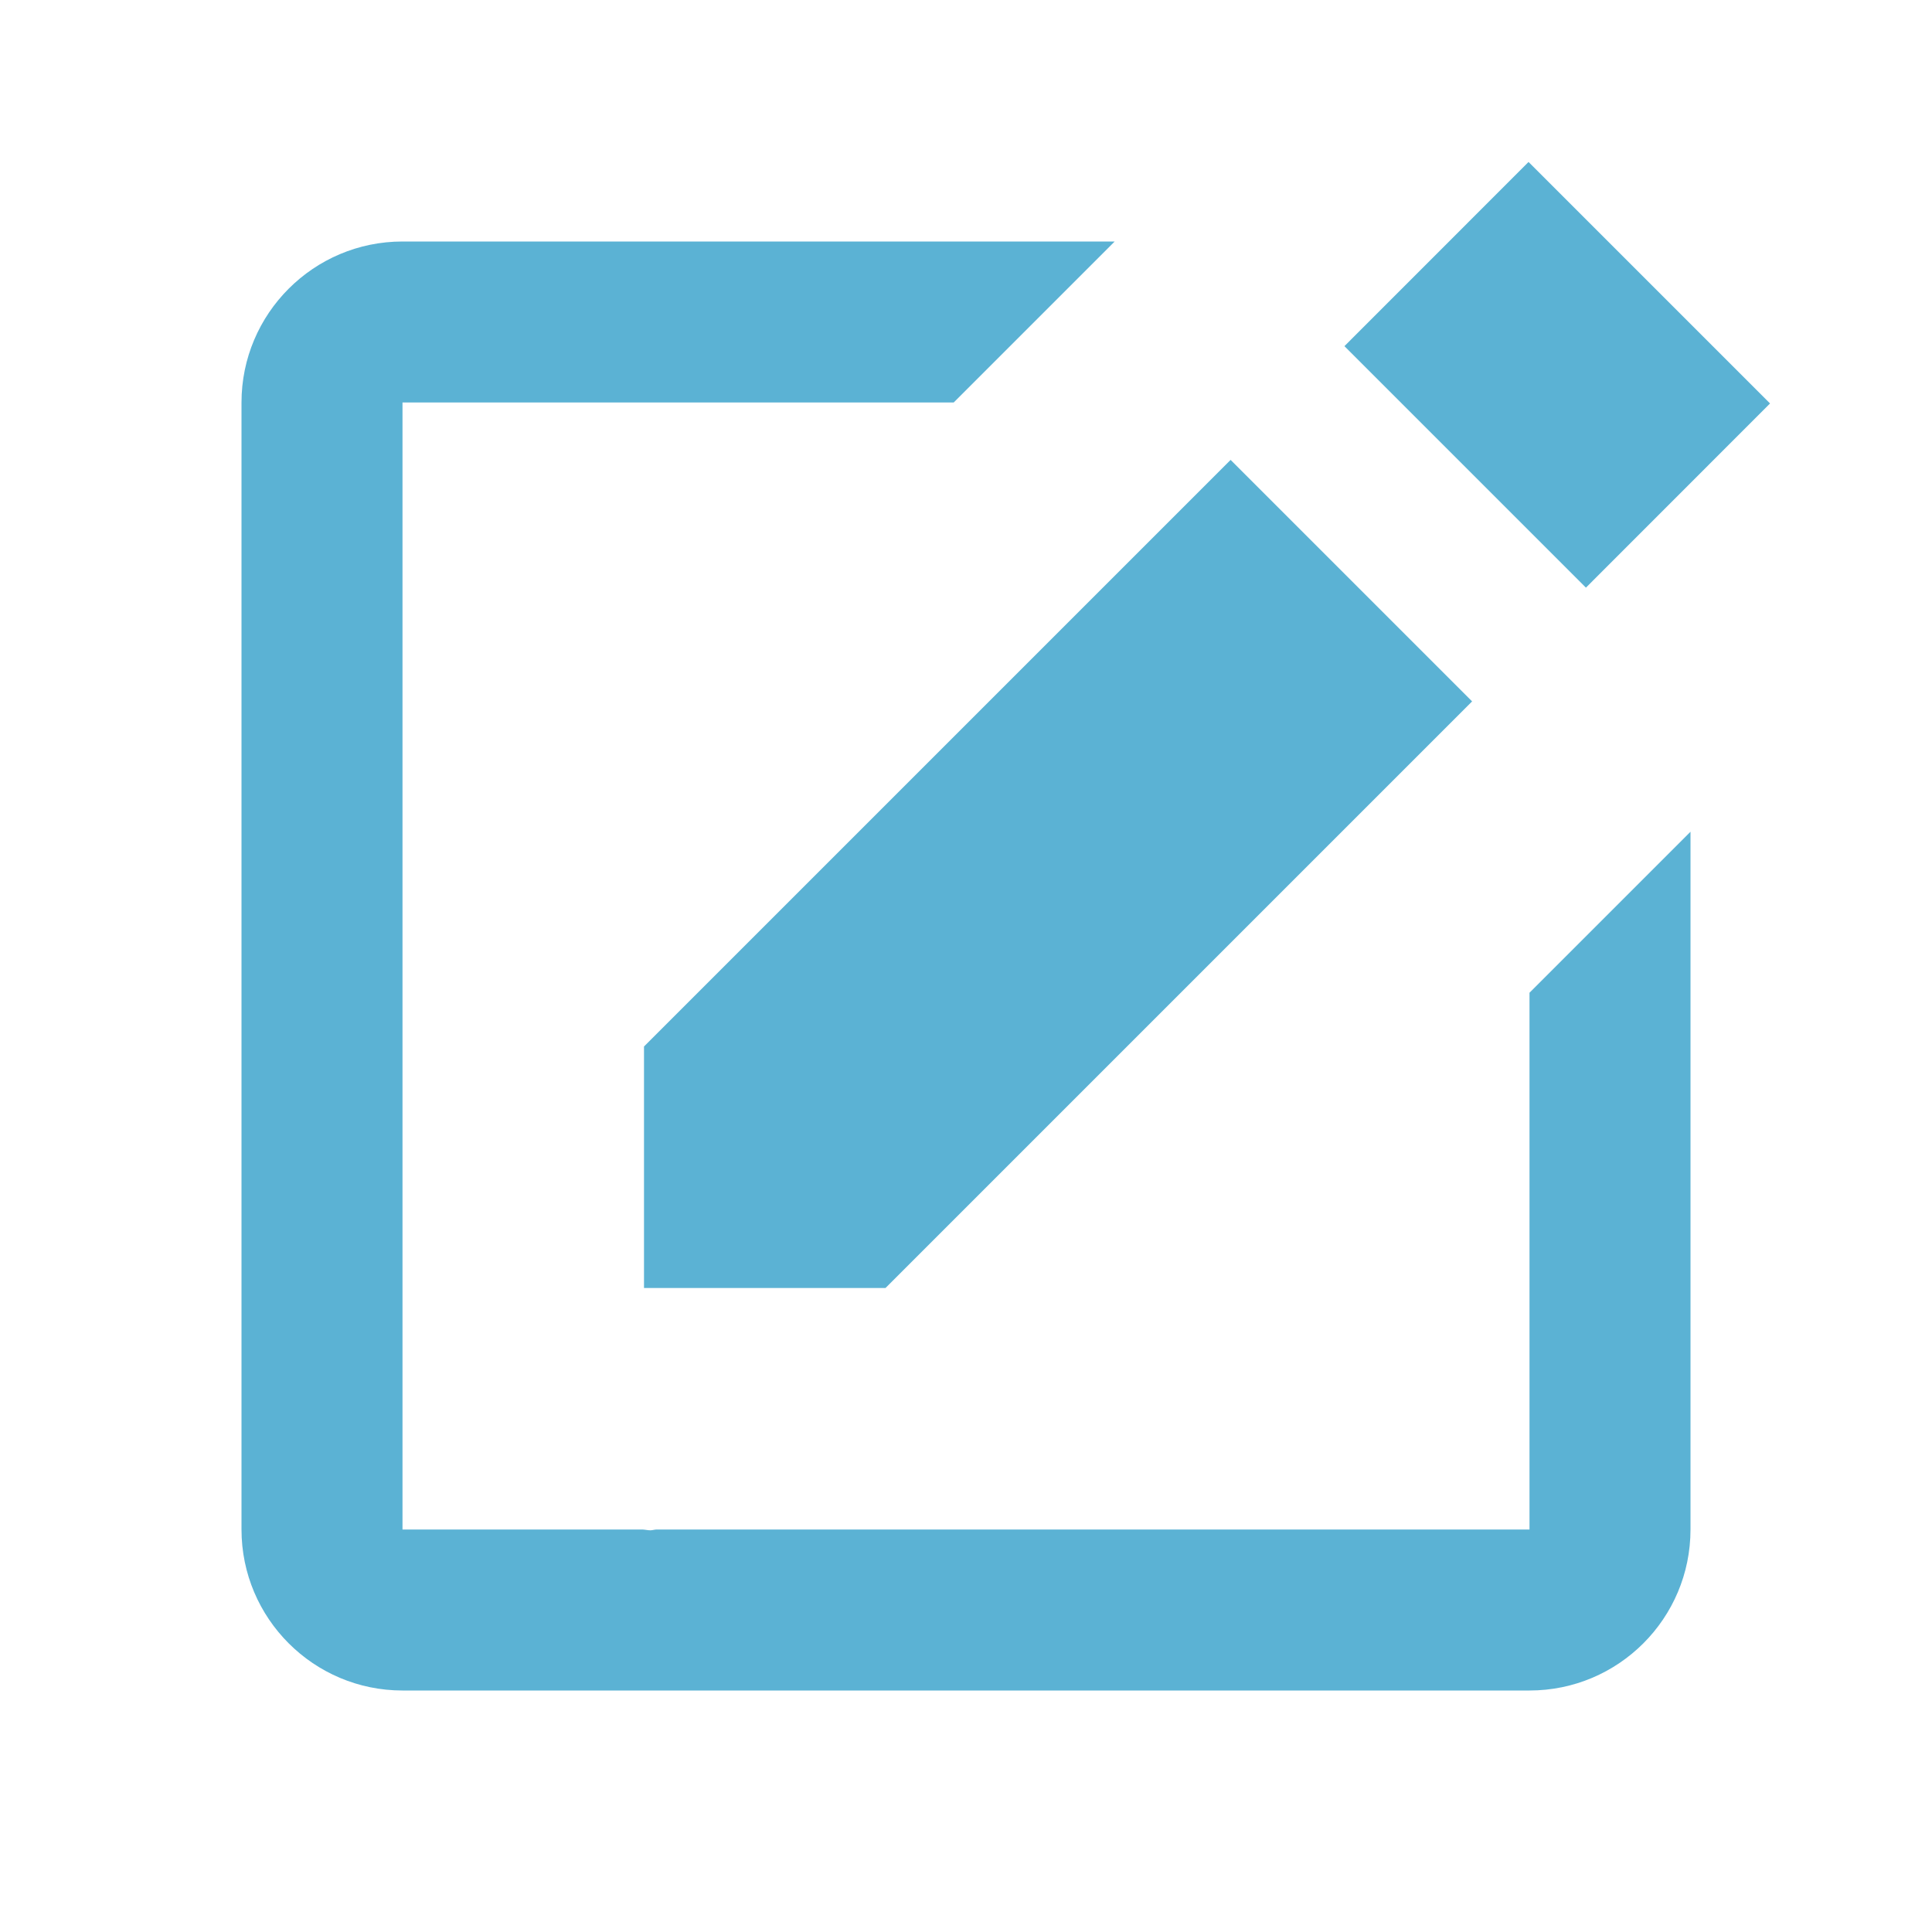
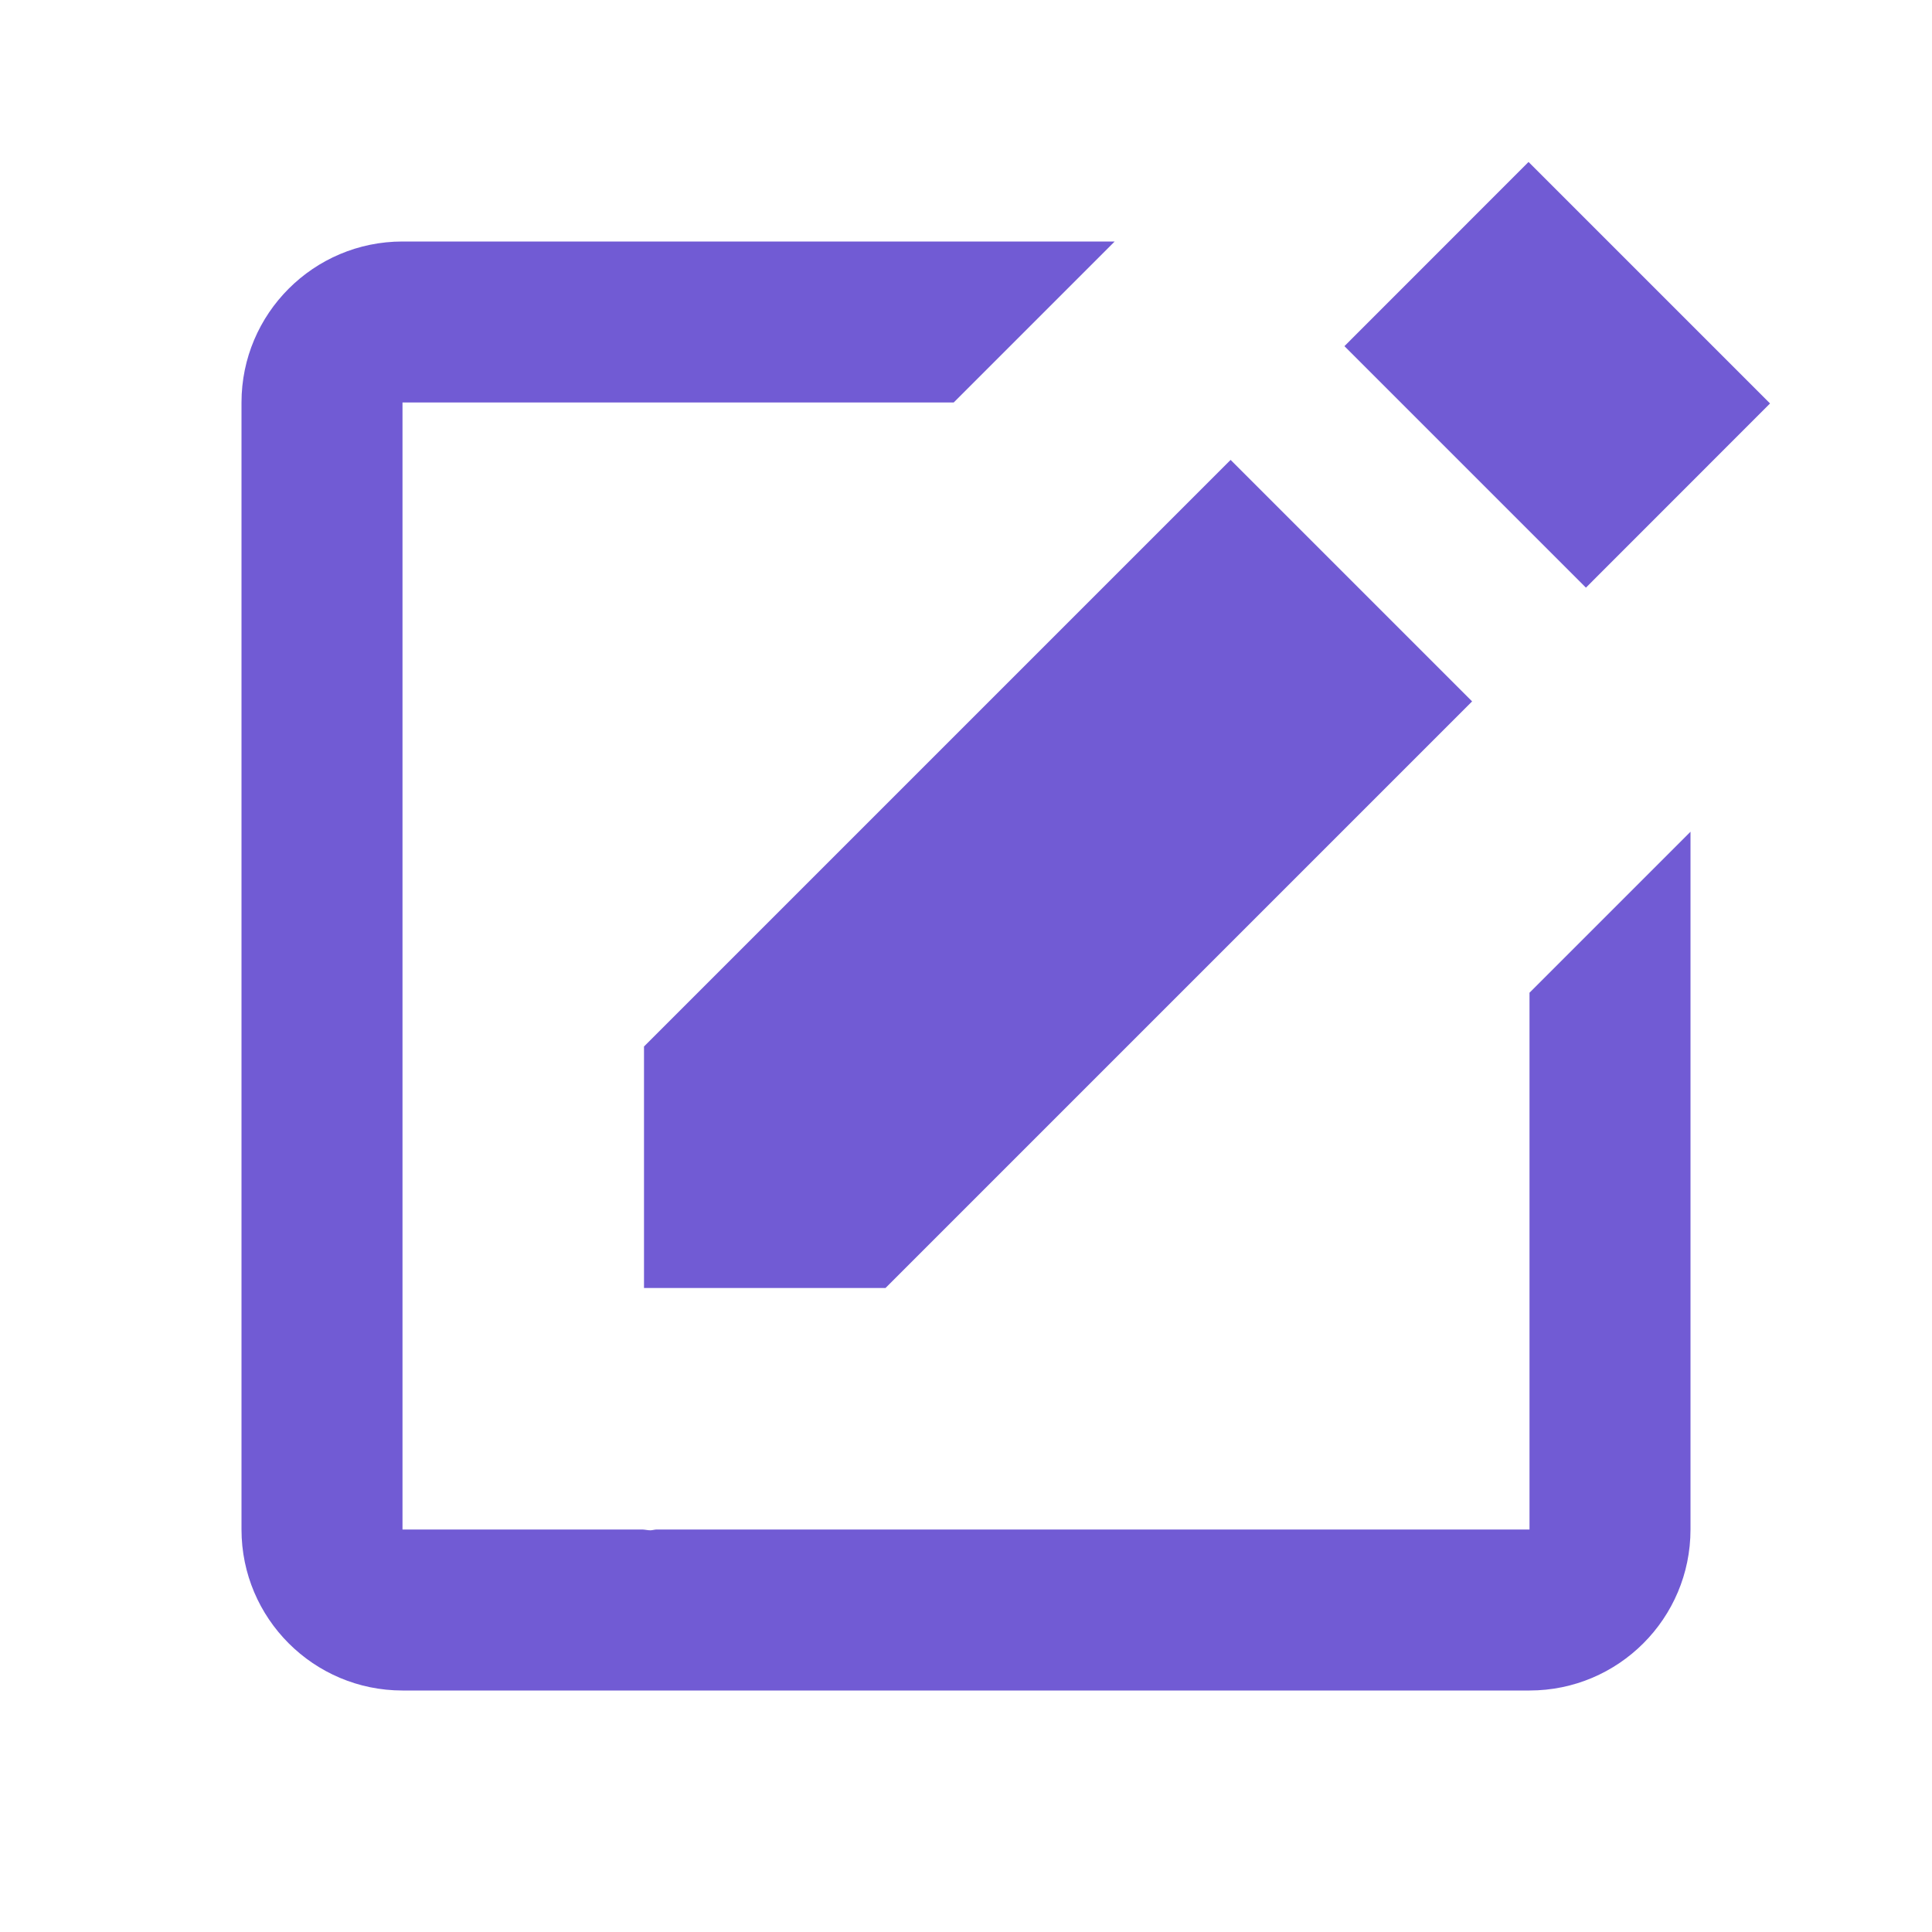
<svg xmlns="http://www.w3.org/2000/svg" width="24" height="24" viewBox="0 0 24 24">
-   <path d="m18.988 2.012 3 3L19.701 7.3l-3-3zM8 16h3l7.287-7.287-3-3L8 13z" fill="#5bb2d4" />
-   <path d="M19 19H8.158c-.026 0-.053.01-.079.01-.033 0-.066-.009-.1-.01H5V5h6.847l2-2H5c-1.103 0-2 .896-2 2v14c0 1.104.897 2 2 2h14a2 2 0 0 0 2-2v-8.668l-2 2V19z" fill="#5bb2d4" />
+   <path d="m18.988 2.012 3 3L19.701 7.3l-3-3zM8 16h3l7.287-7.287-3-3L8 13z" fill="#715bd4" />
+   <path d="M19 19H8.158c-.026 0-.053.01-.079.01-.033 0-.066-.009-.1-.01H5V5h6.847l2-2H5c-1.103 0-2 .896-2 2v14c0 1.104.897 2 2 2h14a2 2 0 0 0 2-2v-8.668l-2 2V19z" fill="#715bd4" />
</svg>
